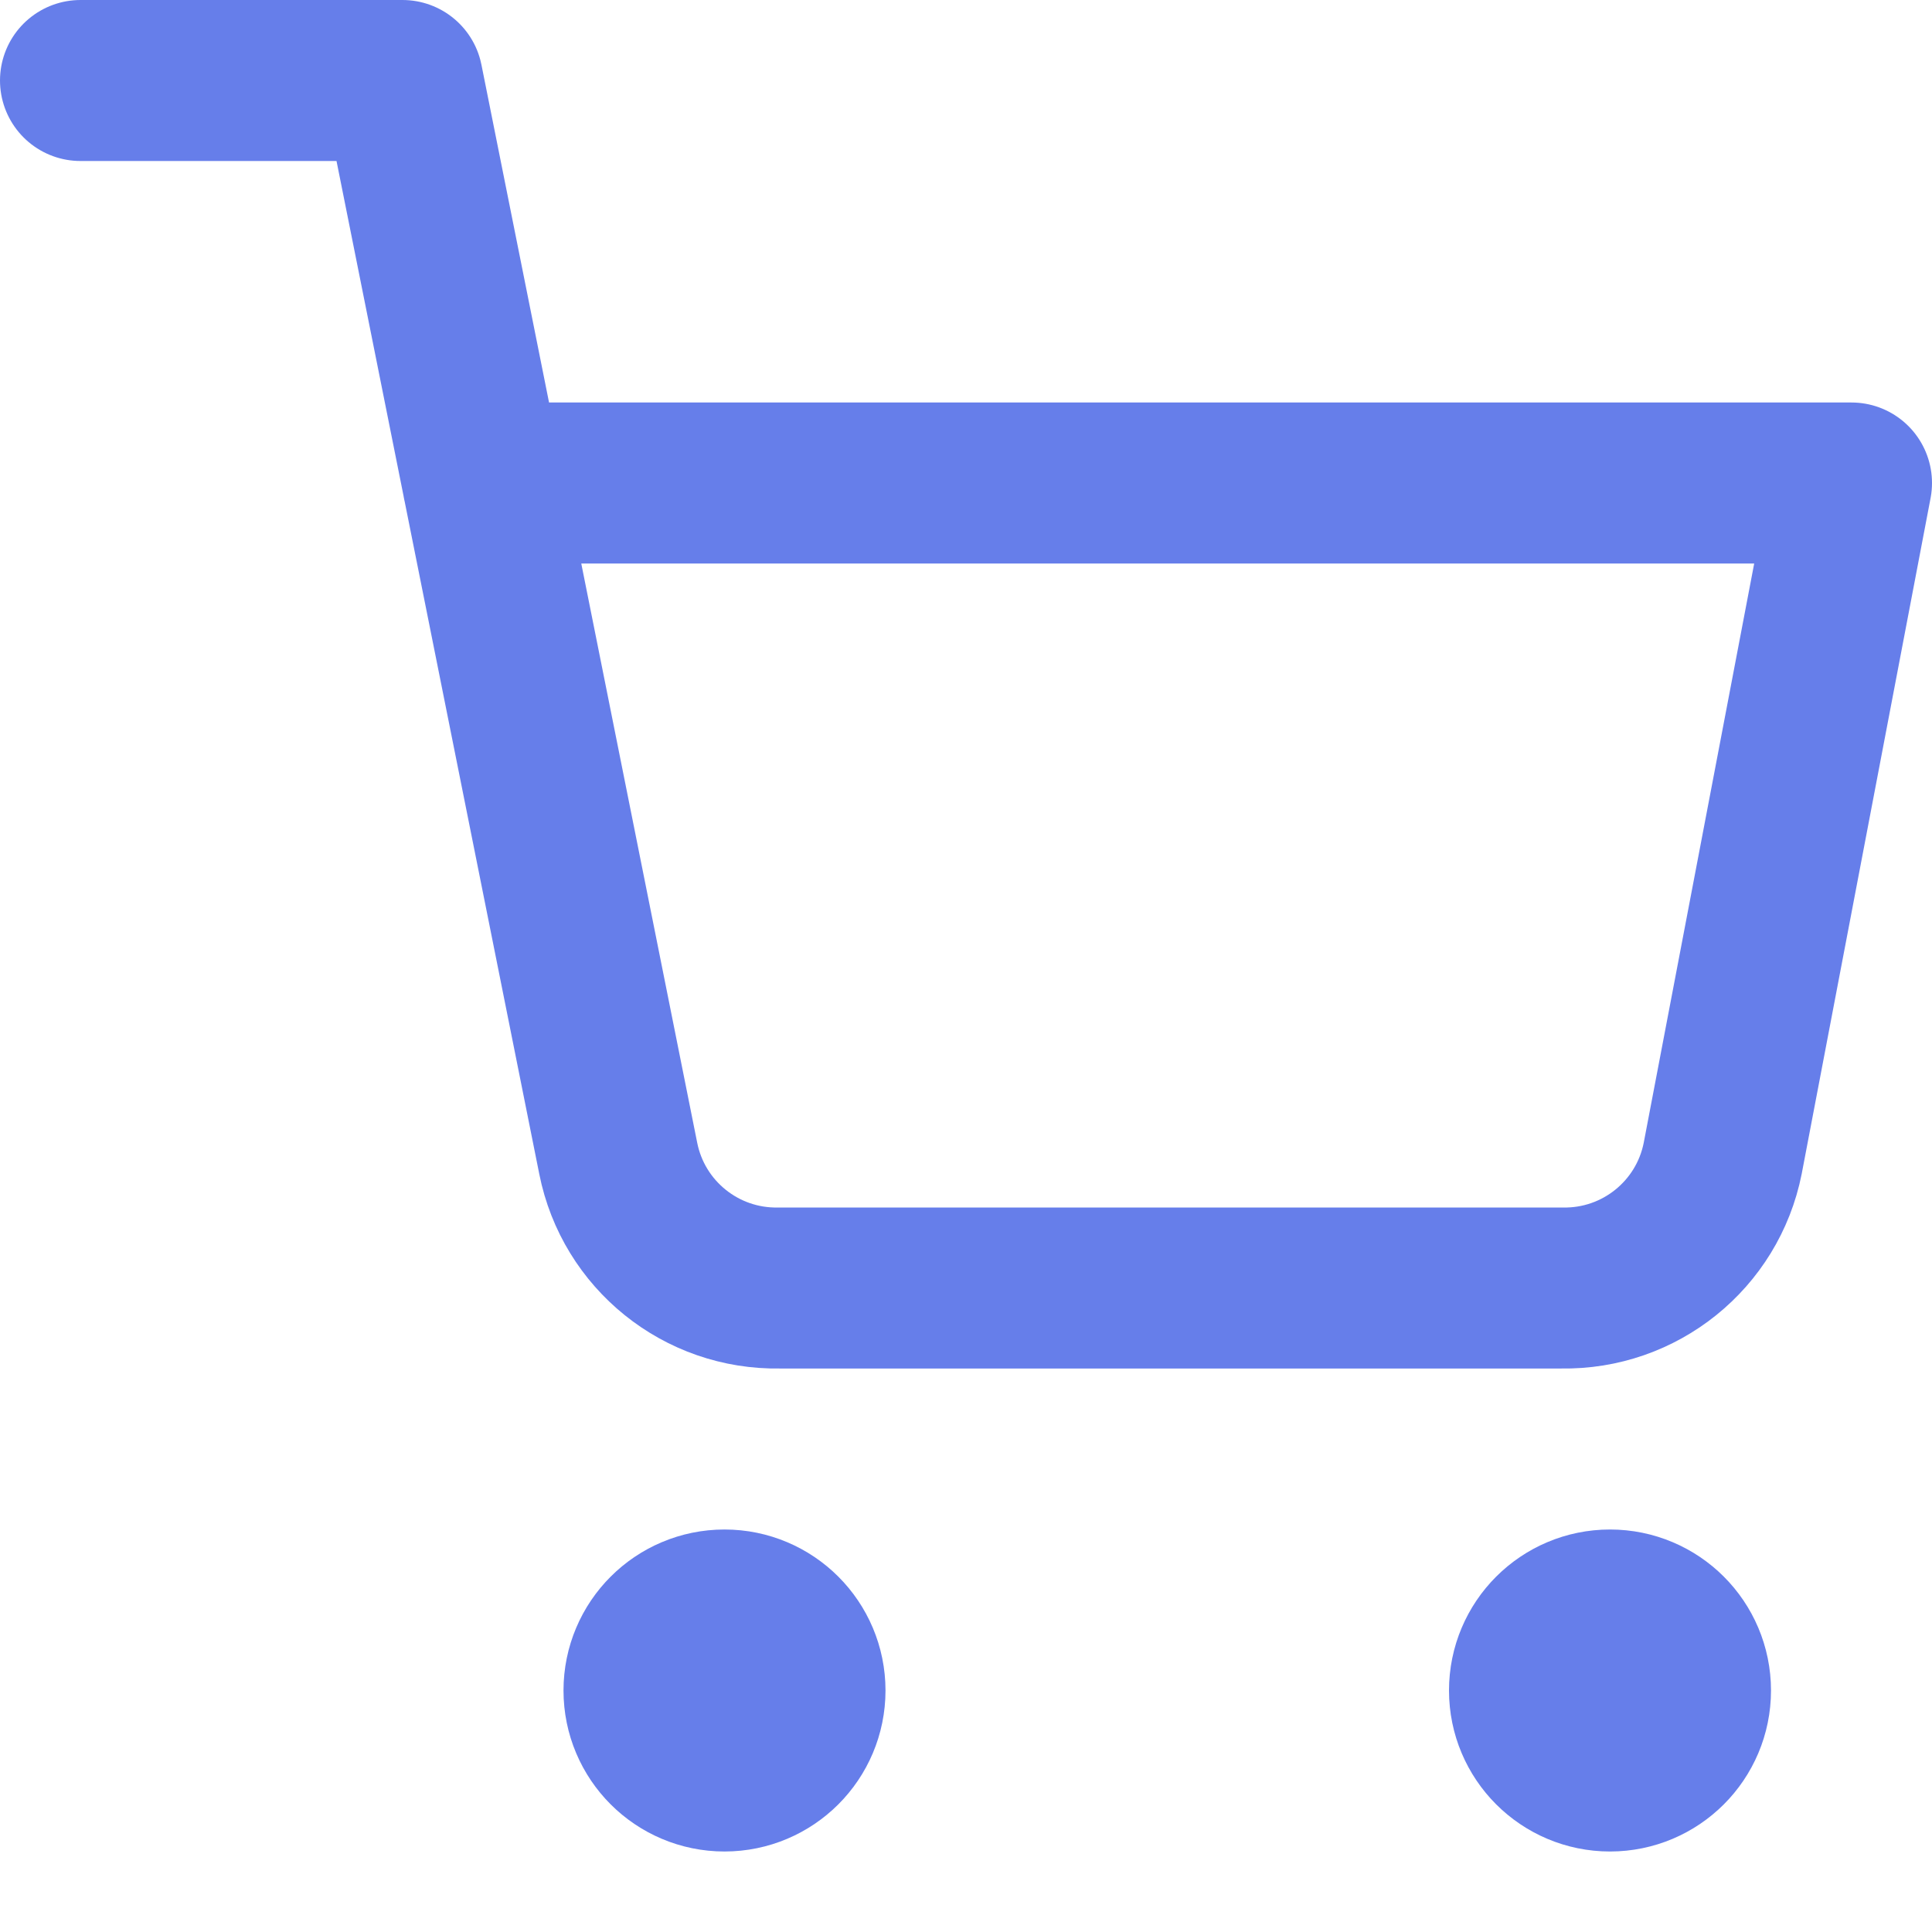
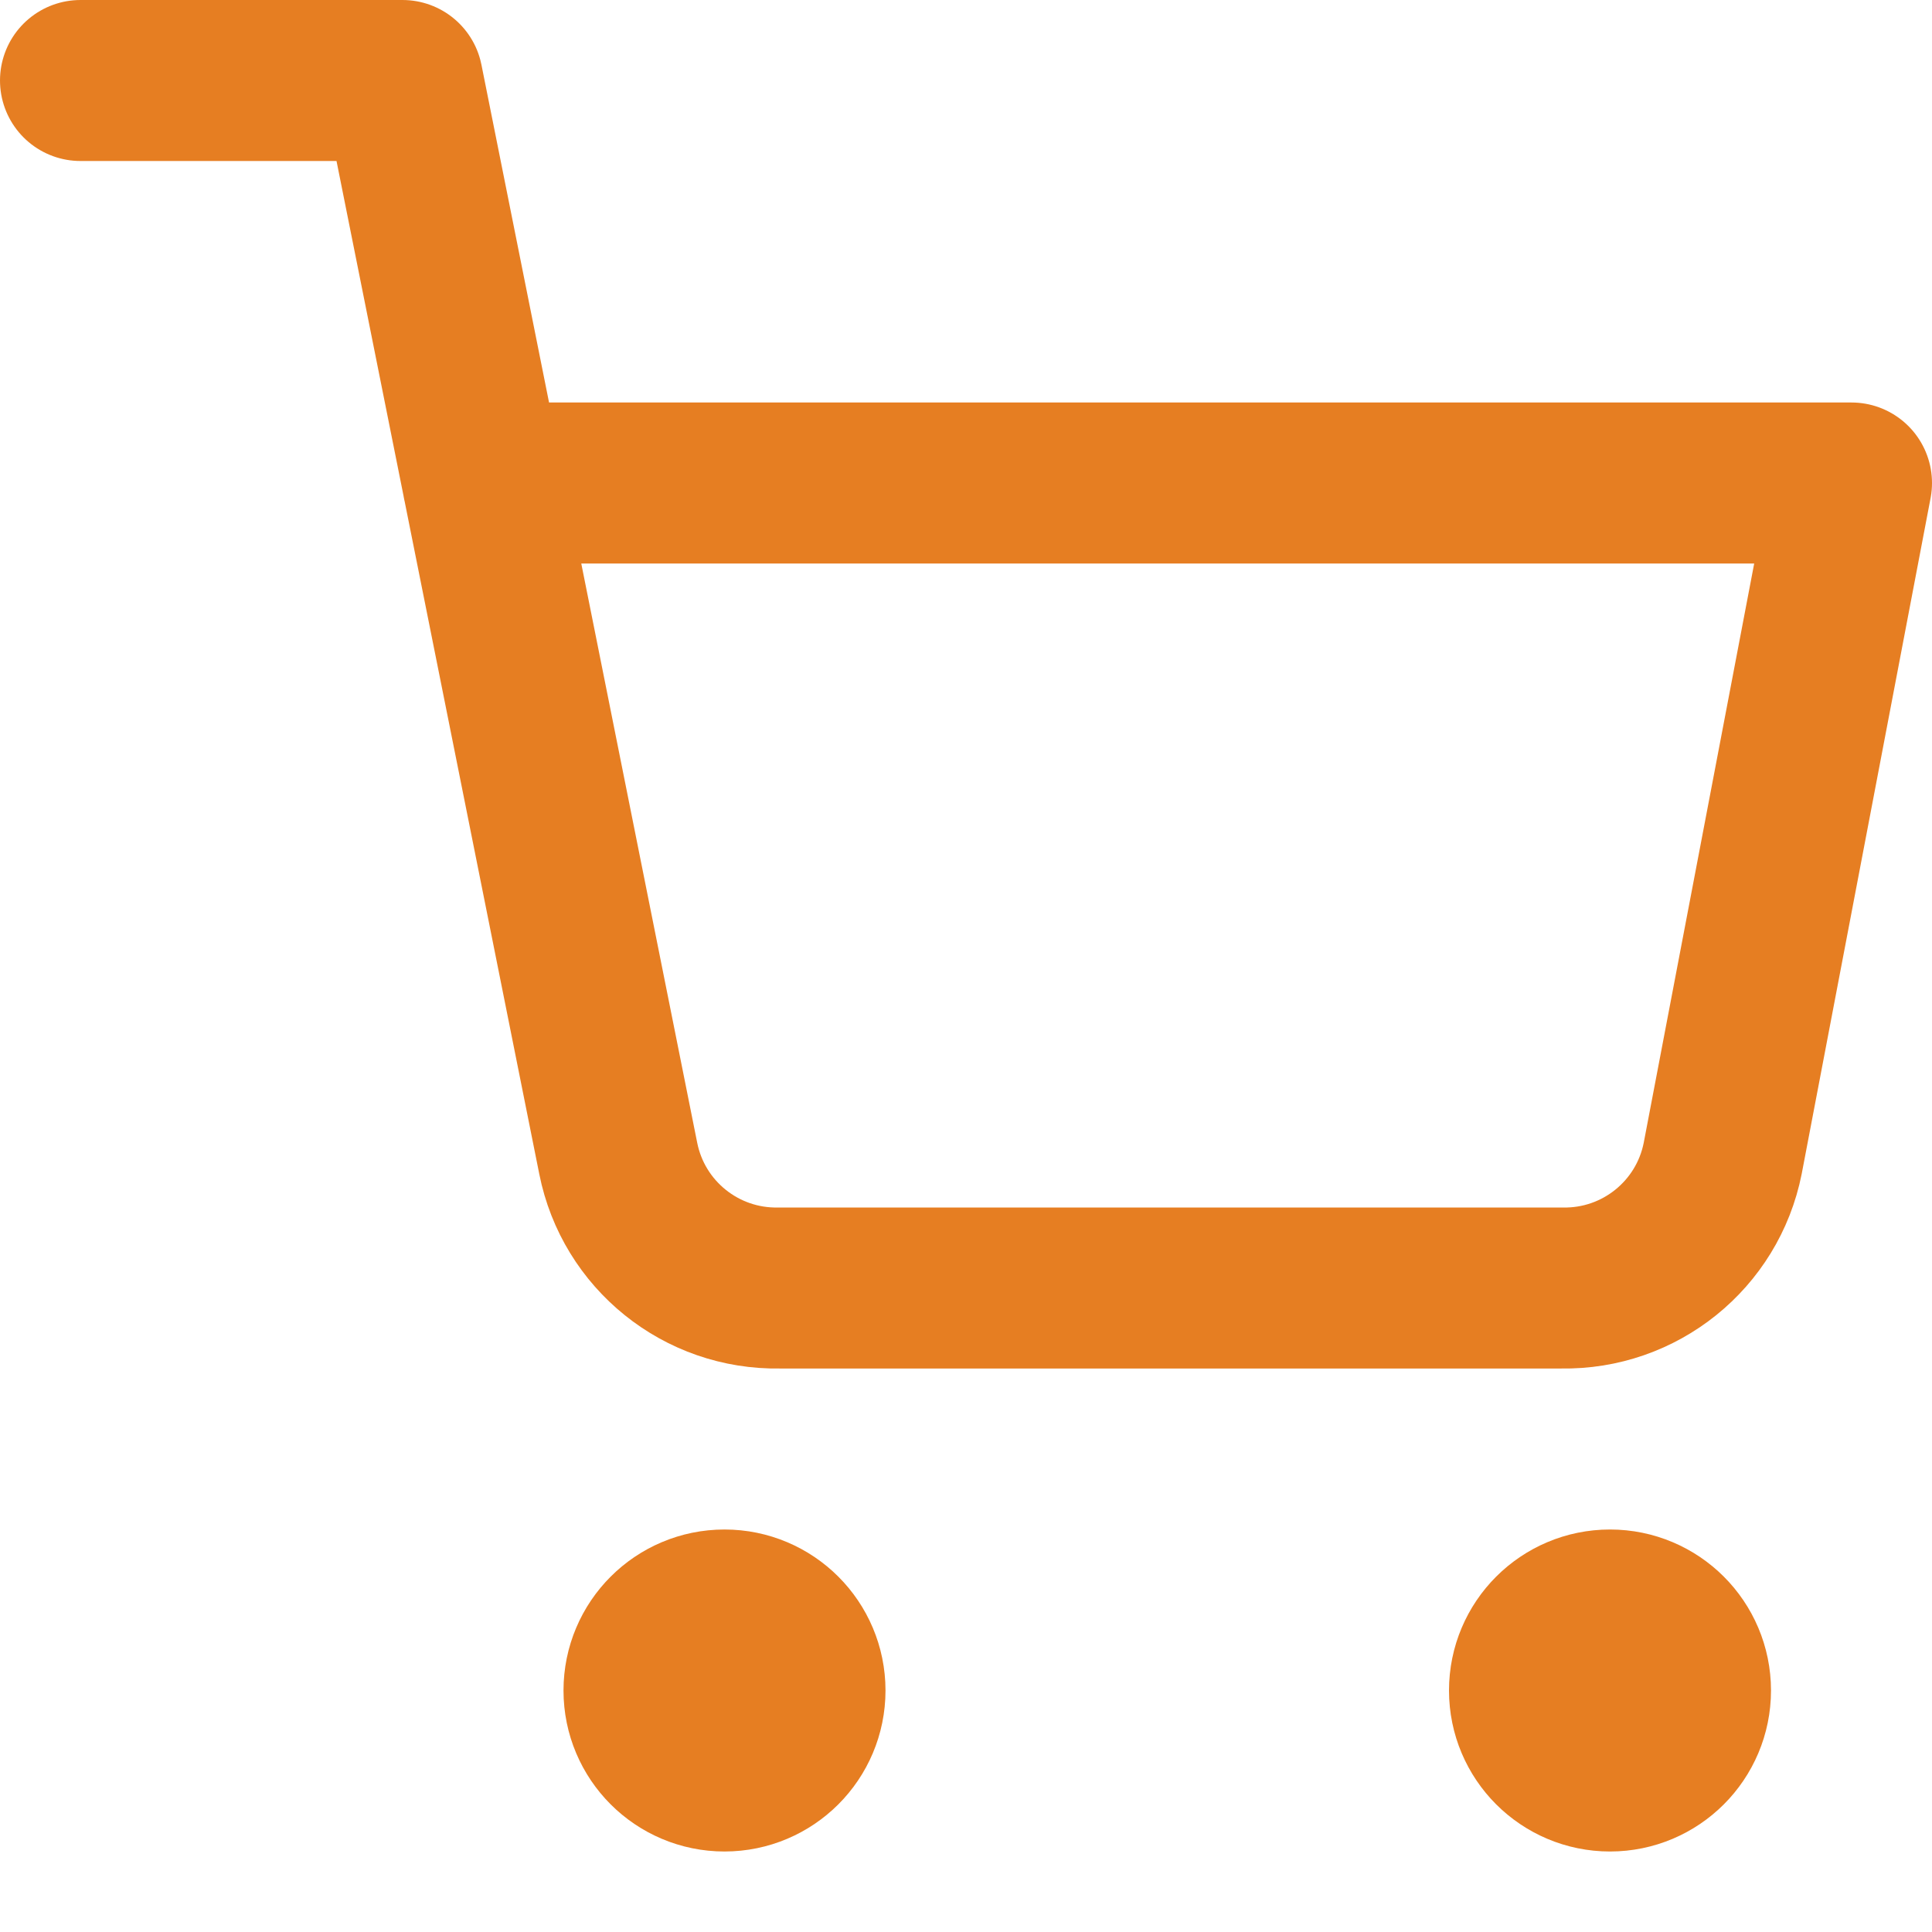
- <svg xmlns="http://www.w3.org/2000/svg" viewBox="0 0 24 24" fill="none" stroke="#667eea" stroke-width="2" stroke-linecap="round" stroke-linejoin="round">
+ <svg xmlns="http://www.w3.org/2000/svg" viewBox="0 0 24 24" fill="none" stroke="#e67e22" stroke-width="2" stroke-linecap="round" stroke-linejoin="round">
  <circle cx="9" cy="21" r="1" />
  <circle cx="20" cy="21" r="1" />
  <path d="M1 1h4l2.68 13.39a2 2 0 0 0 2 1.61h9.72a2 2 0 0 0 2-1.61L23 6H6" />
</svg>
